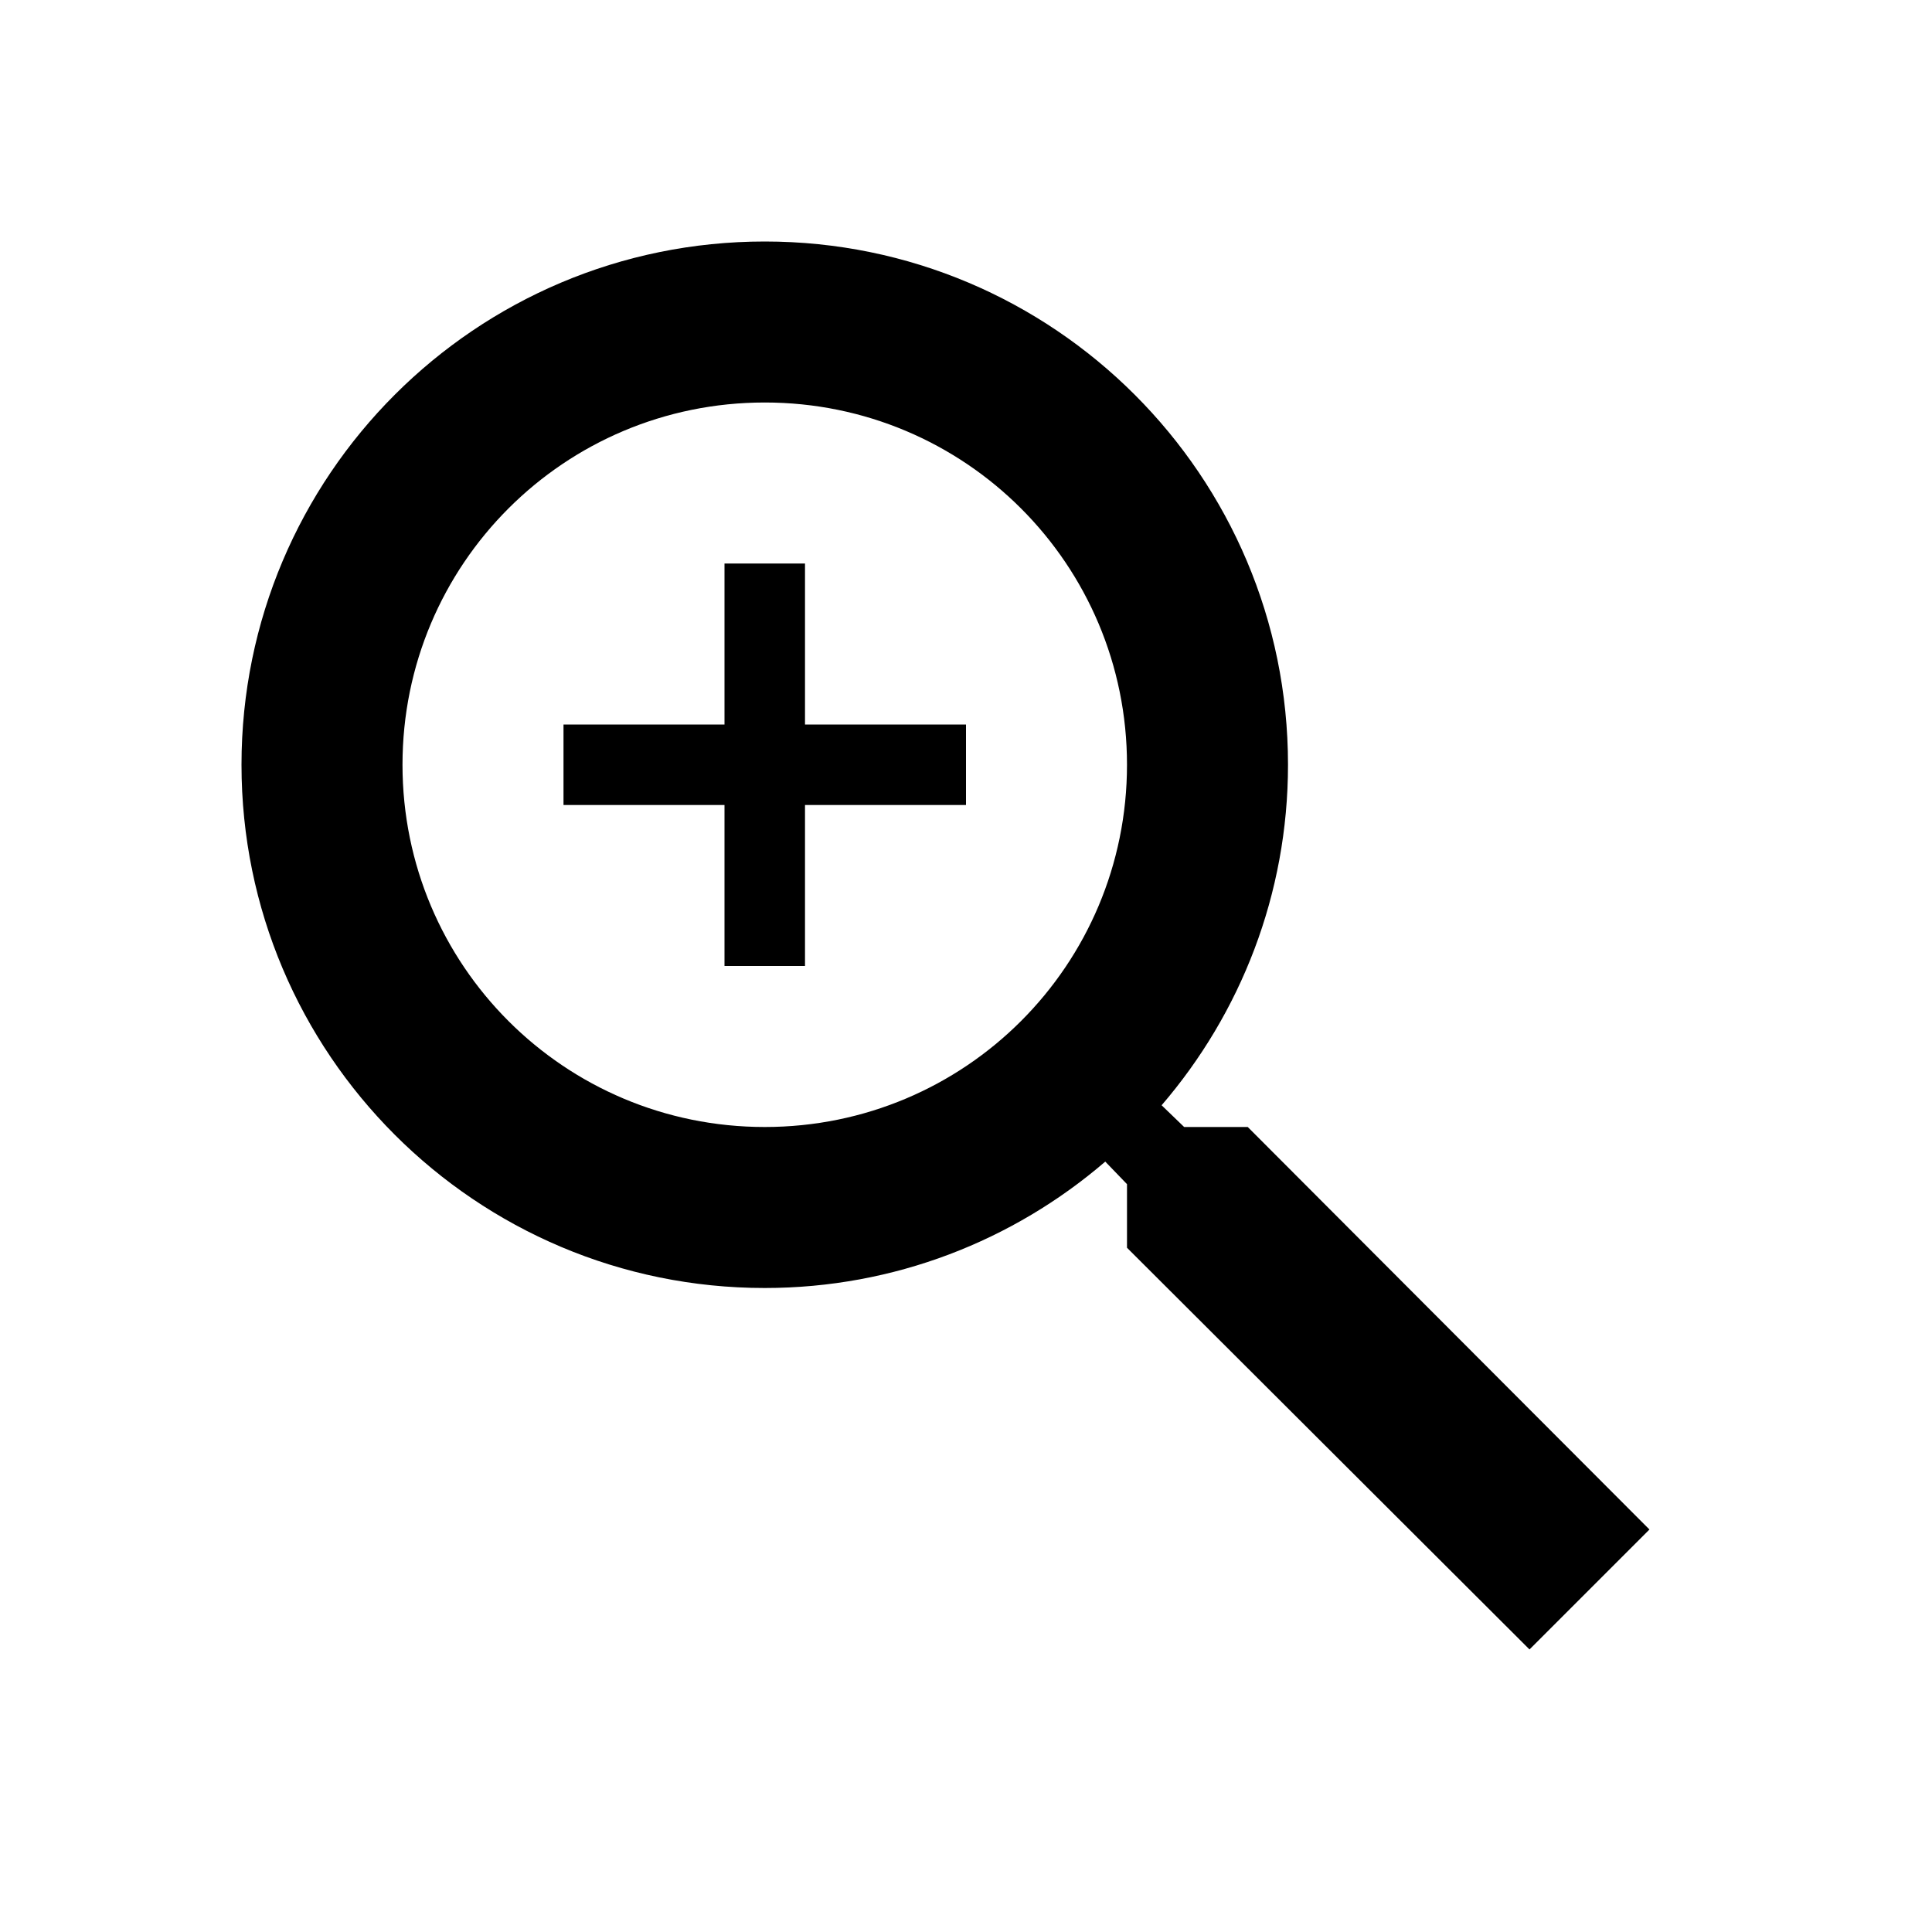
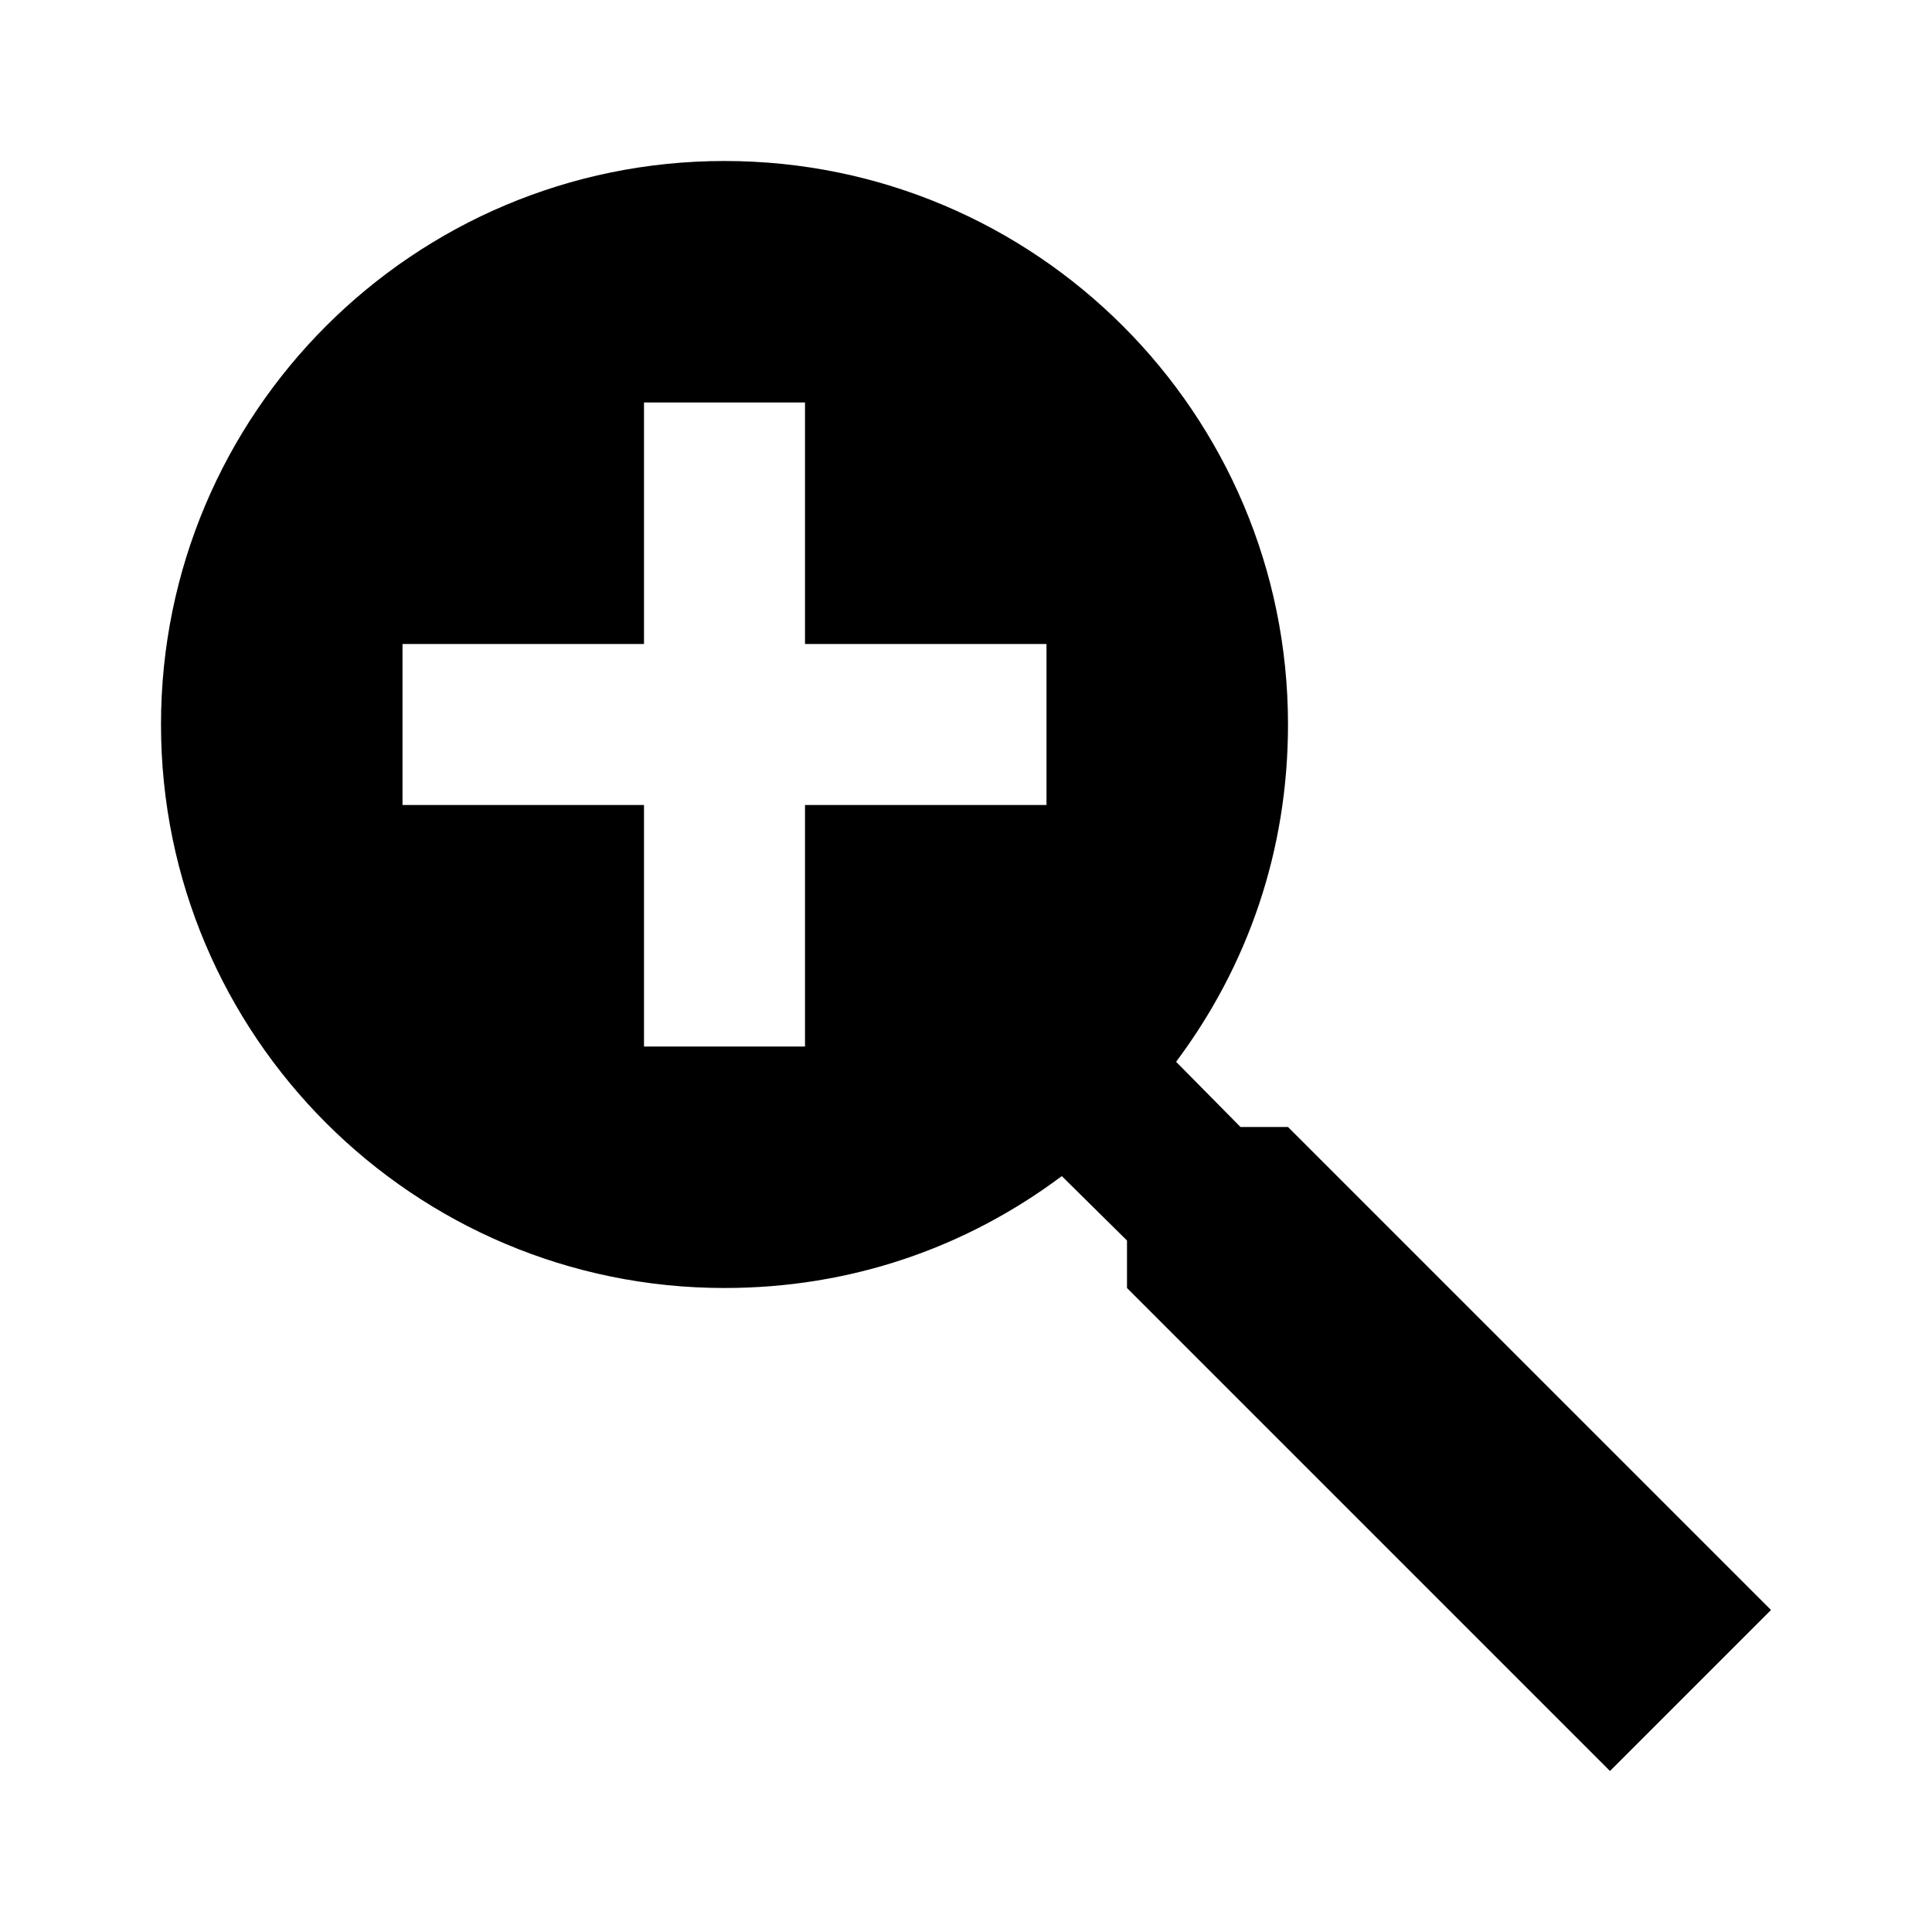
- <svg xmlns="http://www.w3.org/2000/svg" height="24" viewBox="0 0 24 24" width="24">
-   <path d="M0 0h24v24H0V0z" fill="none" />
-   <path d="M15.5 14h-.79l-.28-.27C15.41 12.59 16 11.11 16 9.5 16 5.91 13.09 3 9.5 3S3 5.91 3 9.5 5.91 16 9.5 16c1.61 0 3.09-.59 4.23-1.57l.27.28v.79l5 4.99L20.49 19l-4.99-5zm-6 0C7.01 14 5 11.99 5 9.5S7.01 5 9.5 5 14 7.01 14 9.5 11.99 14 9.5 14zm.5-7H9v2H7v1h2v2h1v-2h2V9h-2z" />
+ <svg xmlns="http://www.w3.org/2000/svg" version="1.1" width="24" height="24" viewBox="0 0 24 24">
+   <path d="M9,2A7,7 0 0,1 16,9C16,10.57 15.5,12 14.61,13.19L15.41,14H16L22,20L20,22L14,16V15.41L13.19,14.61C12,15.5 10.57,16 9,16A7,7 0 0,1 2,9A7,7 0 0,1 9,2M8,5V8H5V10H8V13H10V10H13V8H10V5H8Z" />
</svg>
